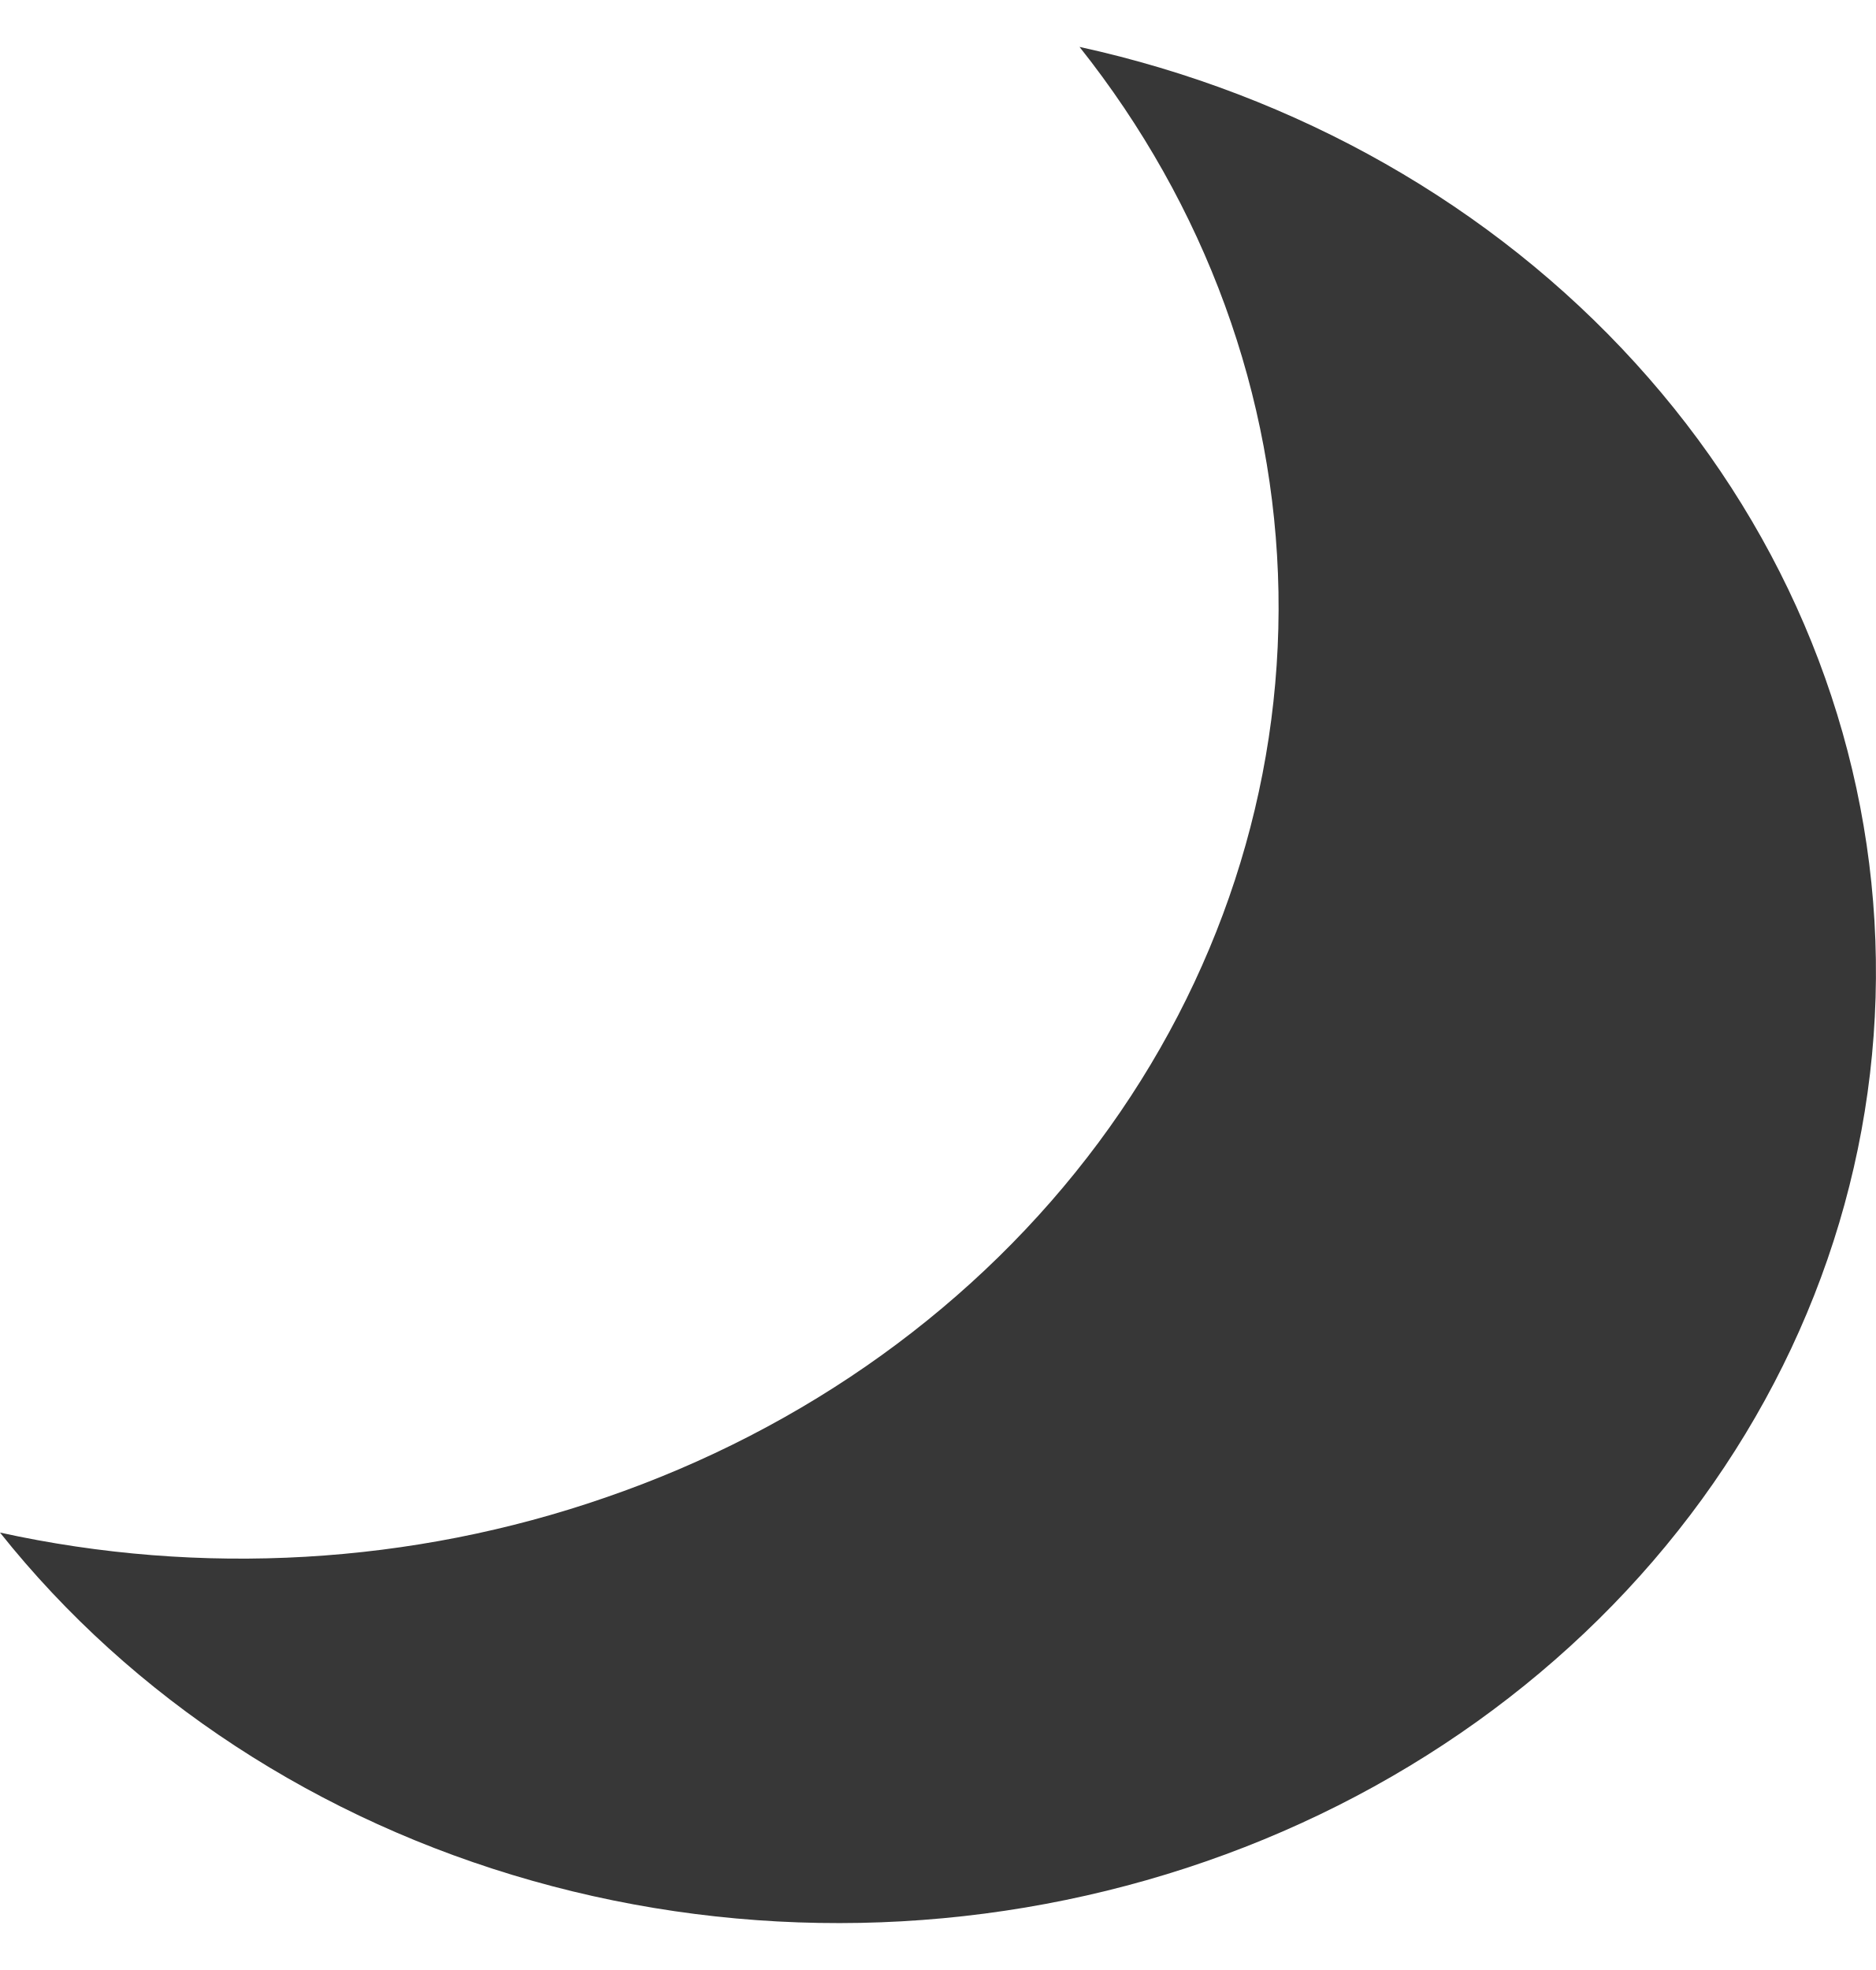
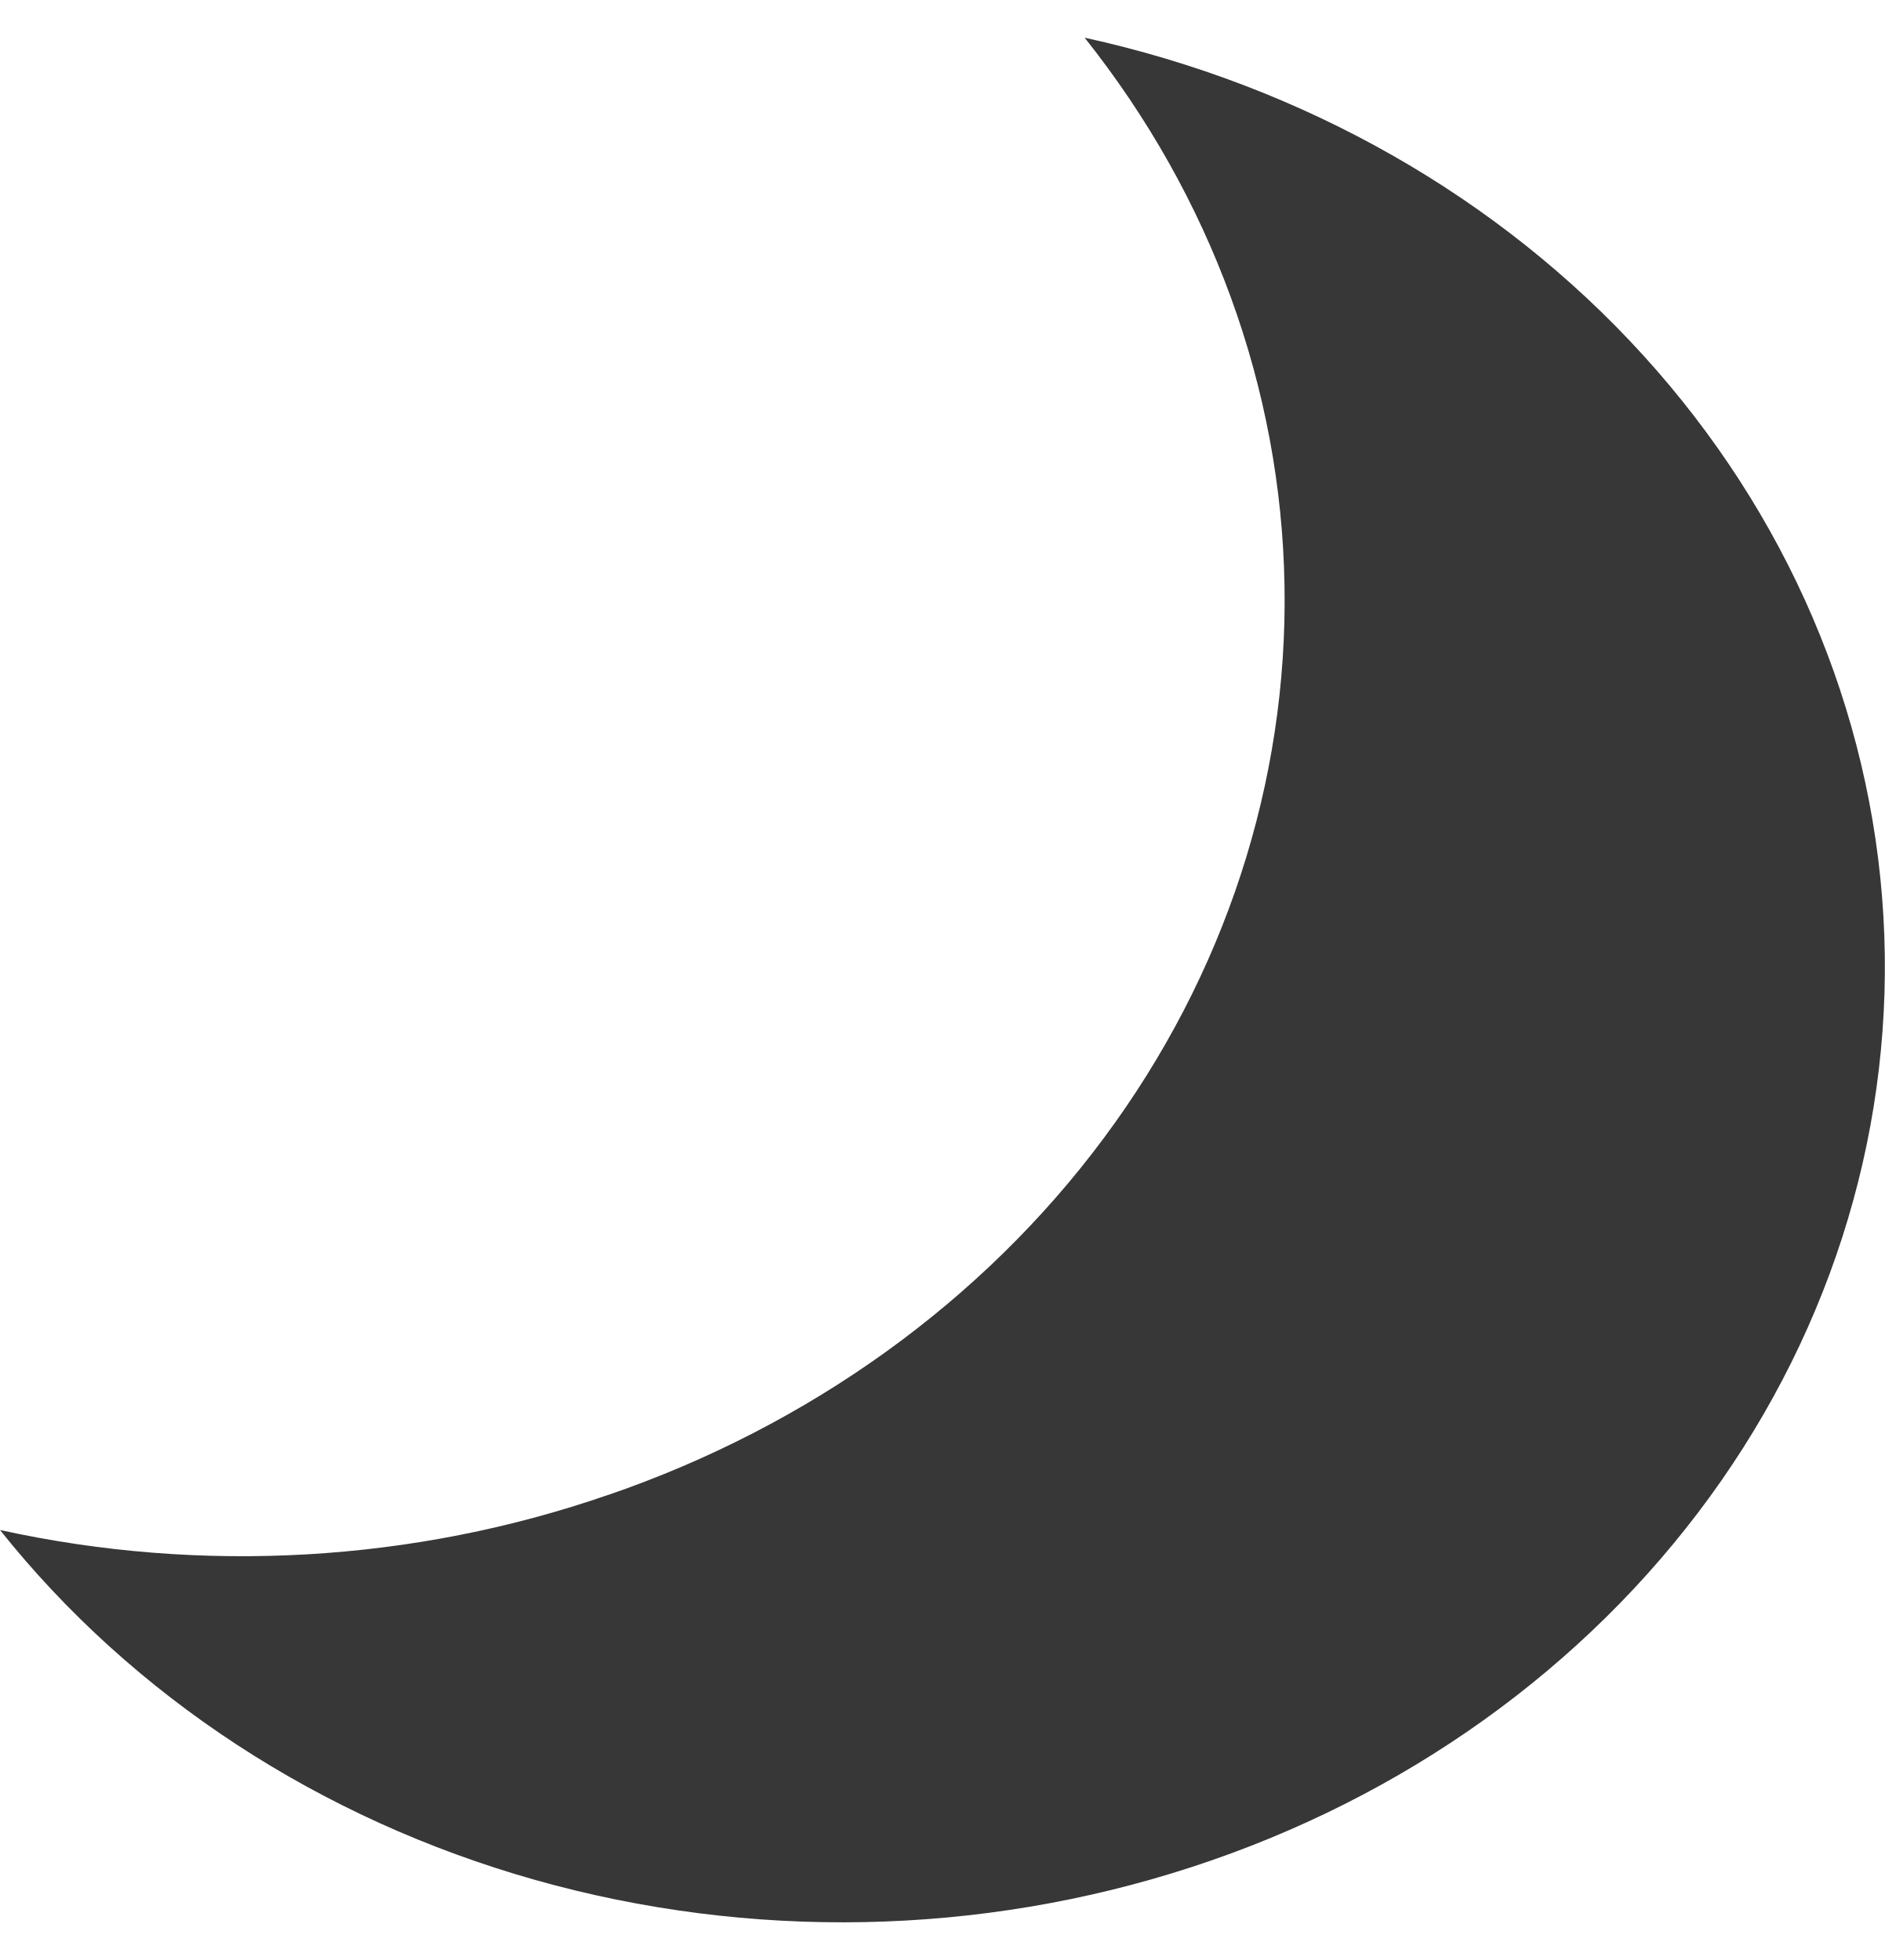
- <svg xmlns="http://www.w3.org/2000/svg" width="20" height="21" viewBox="0 0 20 21" fill="none">
-   <path d="M6.454 15.964C8.59 15.23 10.426 13.908 11.711 12.18C12.996 10.451 13.666 8.401 13.63 6.31C13.593 4.219 12.852 2.19 11.509 0.5C13.829 1.008 15.907 2.19 17.434 3.869C18.962 5.548 19.856 7.634 19.984 9.817C20.112 12 19.467 14.162 18.145 15.982C16.823 17.801 14.894 19.18 12.647 19.913C10.4 20.646 7.955 20.694 5.676 20.049C3.397 19.405 1.406 18.103 7.83246e-07 16.337C2.144 16.808 4.392 16.678 6.454 15.964V15.964Z" fill="#373737" />
+ <svg xmlns="http://www.w3.org/2000/svg" width="25" height="26" viewBox="0 0 25 26" fill="none">
+   <path d="M8.067 19.831C10.738 18.913 13.033 17.26 14.639 15.099C16.245 12.939 17.082 10.377 17.037 7.763C16.992 5.149 16.066 2.612 14.386 0.5C17.286 1.135 19.884 2.612 21.793 4.711C23.702 6.81 24.82 9.418 24.98 12.146C25.14 14.875 24.334 17.577 22.681 19.852C21.028 22.126 18.618 23.85 15.809 24.766C13 25.683 9.944 25.742 7.095 24.937C4.246 24.131 1.758 22.503 -8.36899e-07 20.296C2.679 20.885 5.49 20.723 8.067 19.83V19.831Z" fill="#373737" />
</svg>
